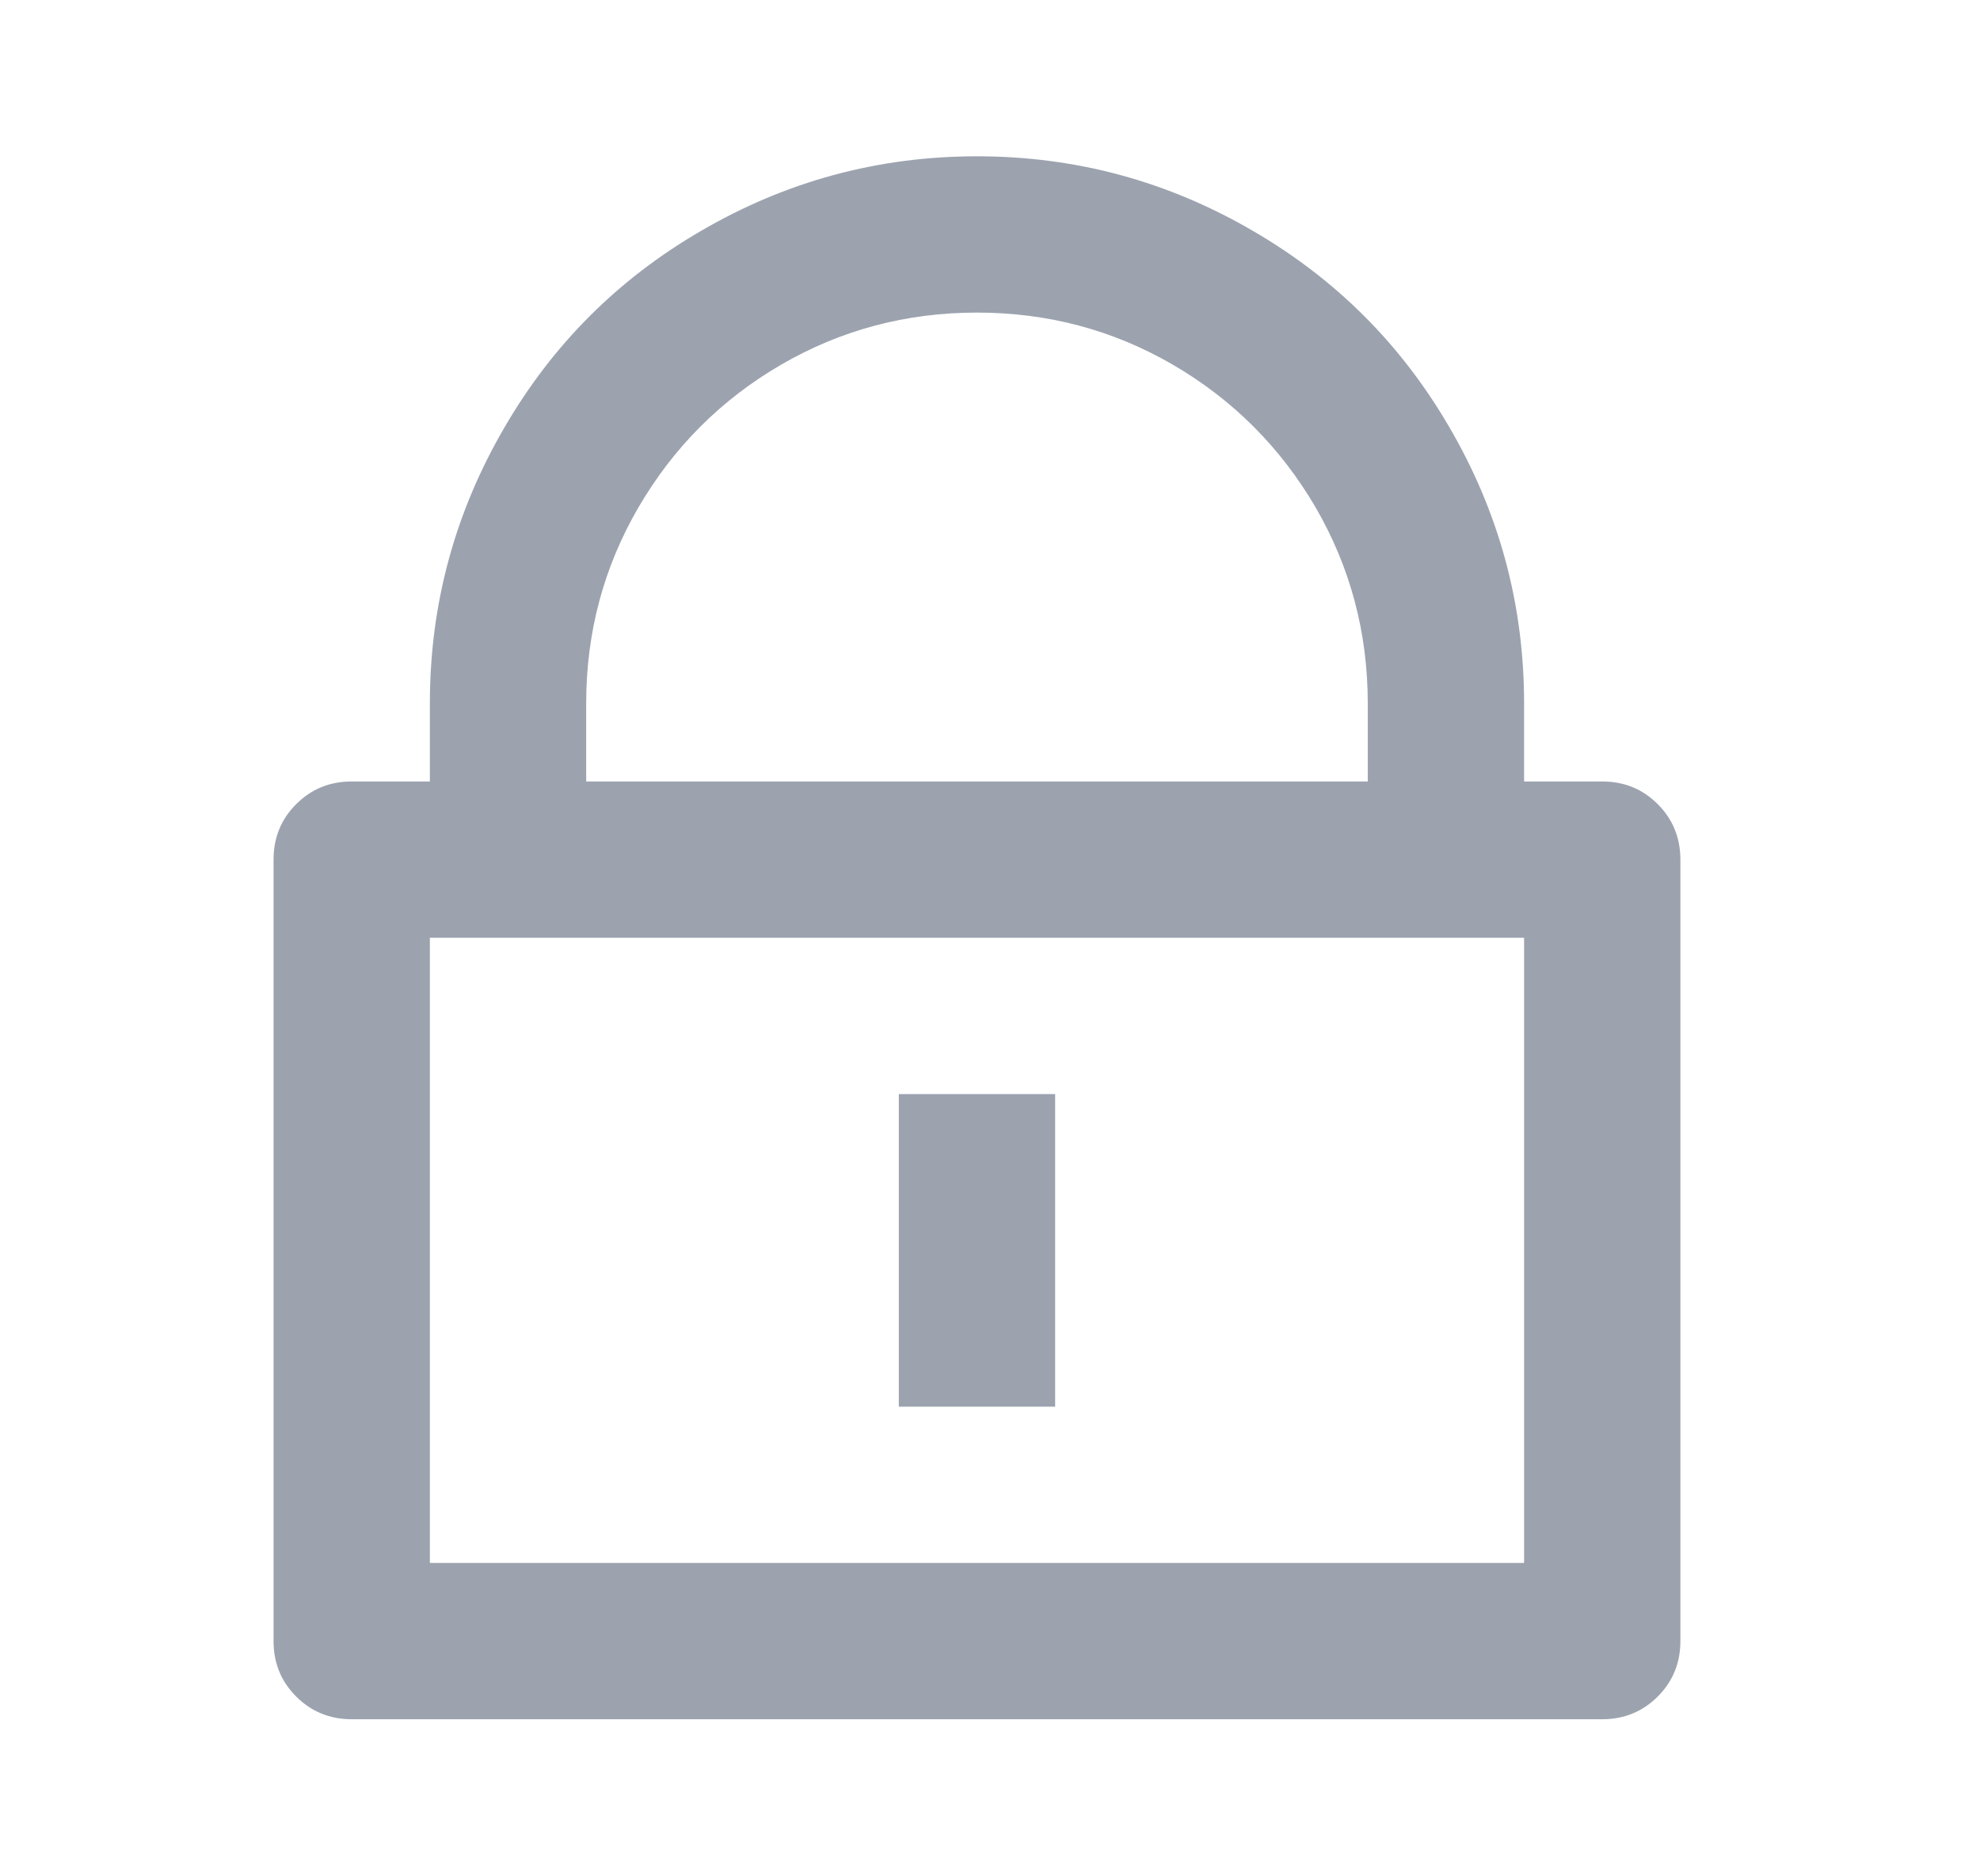
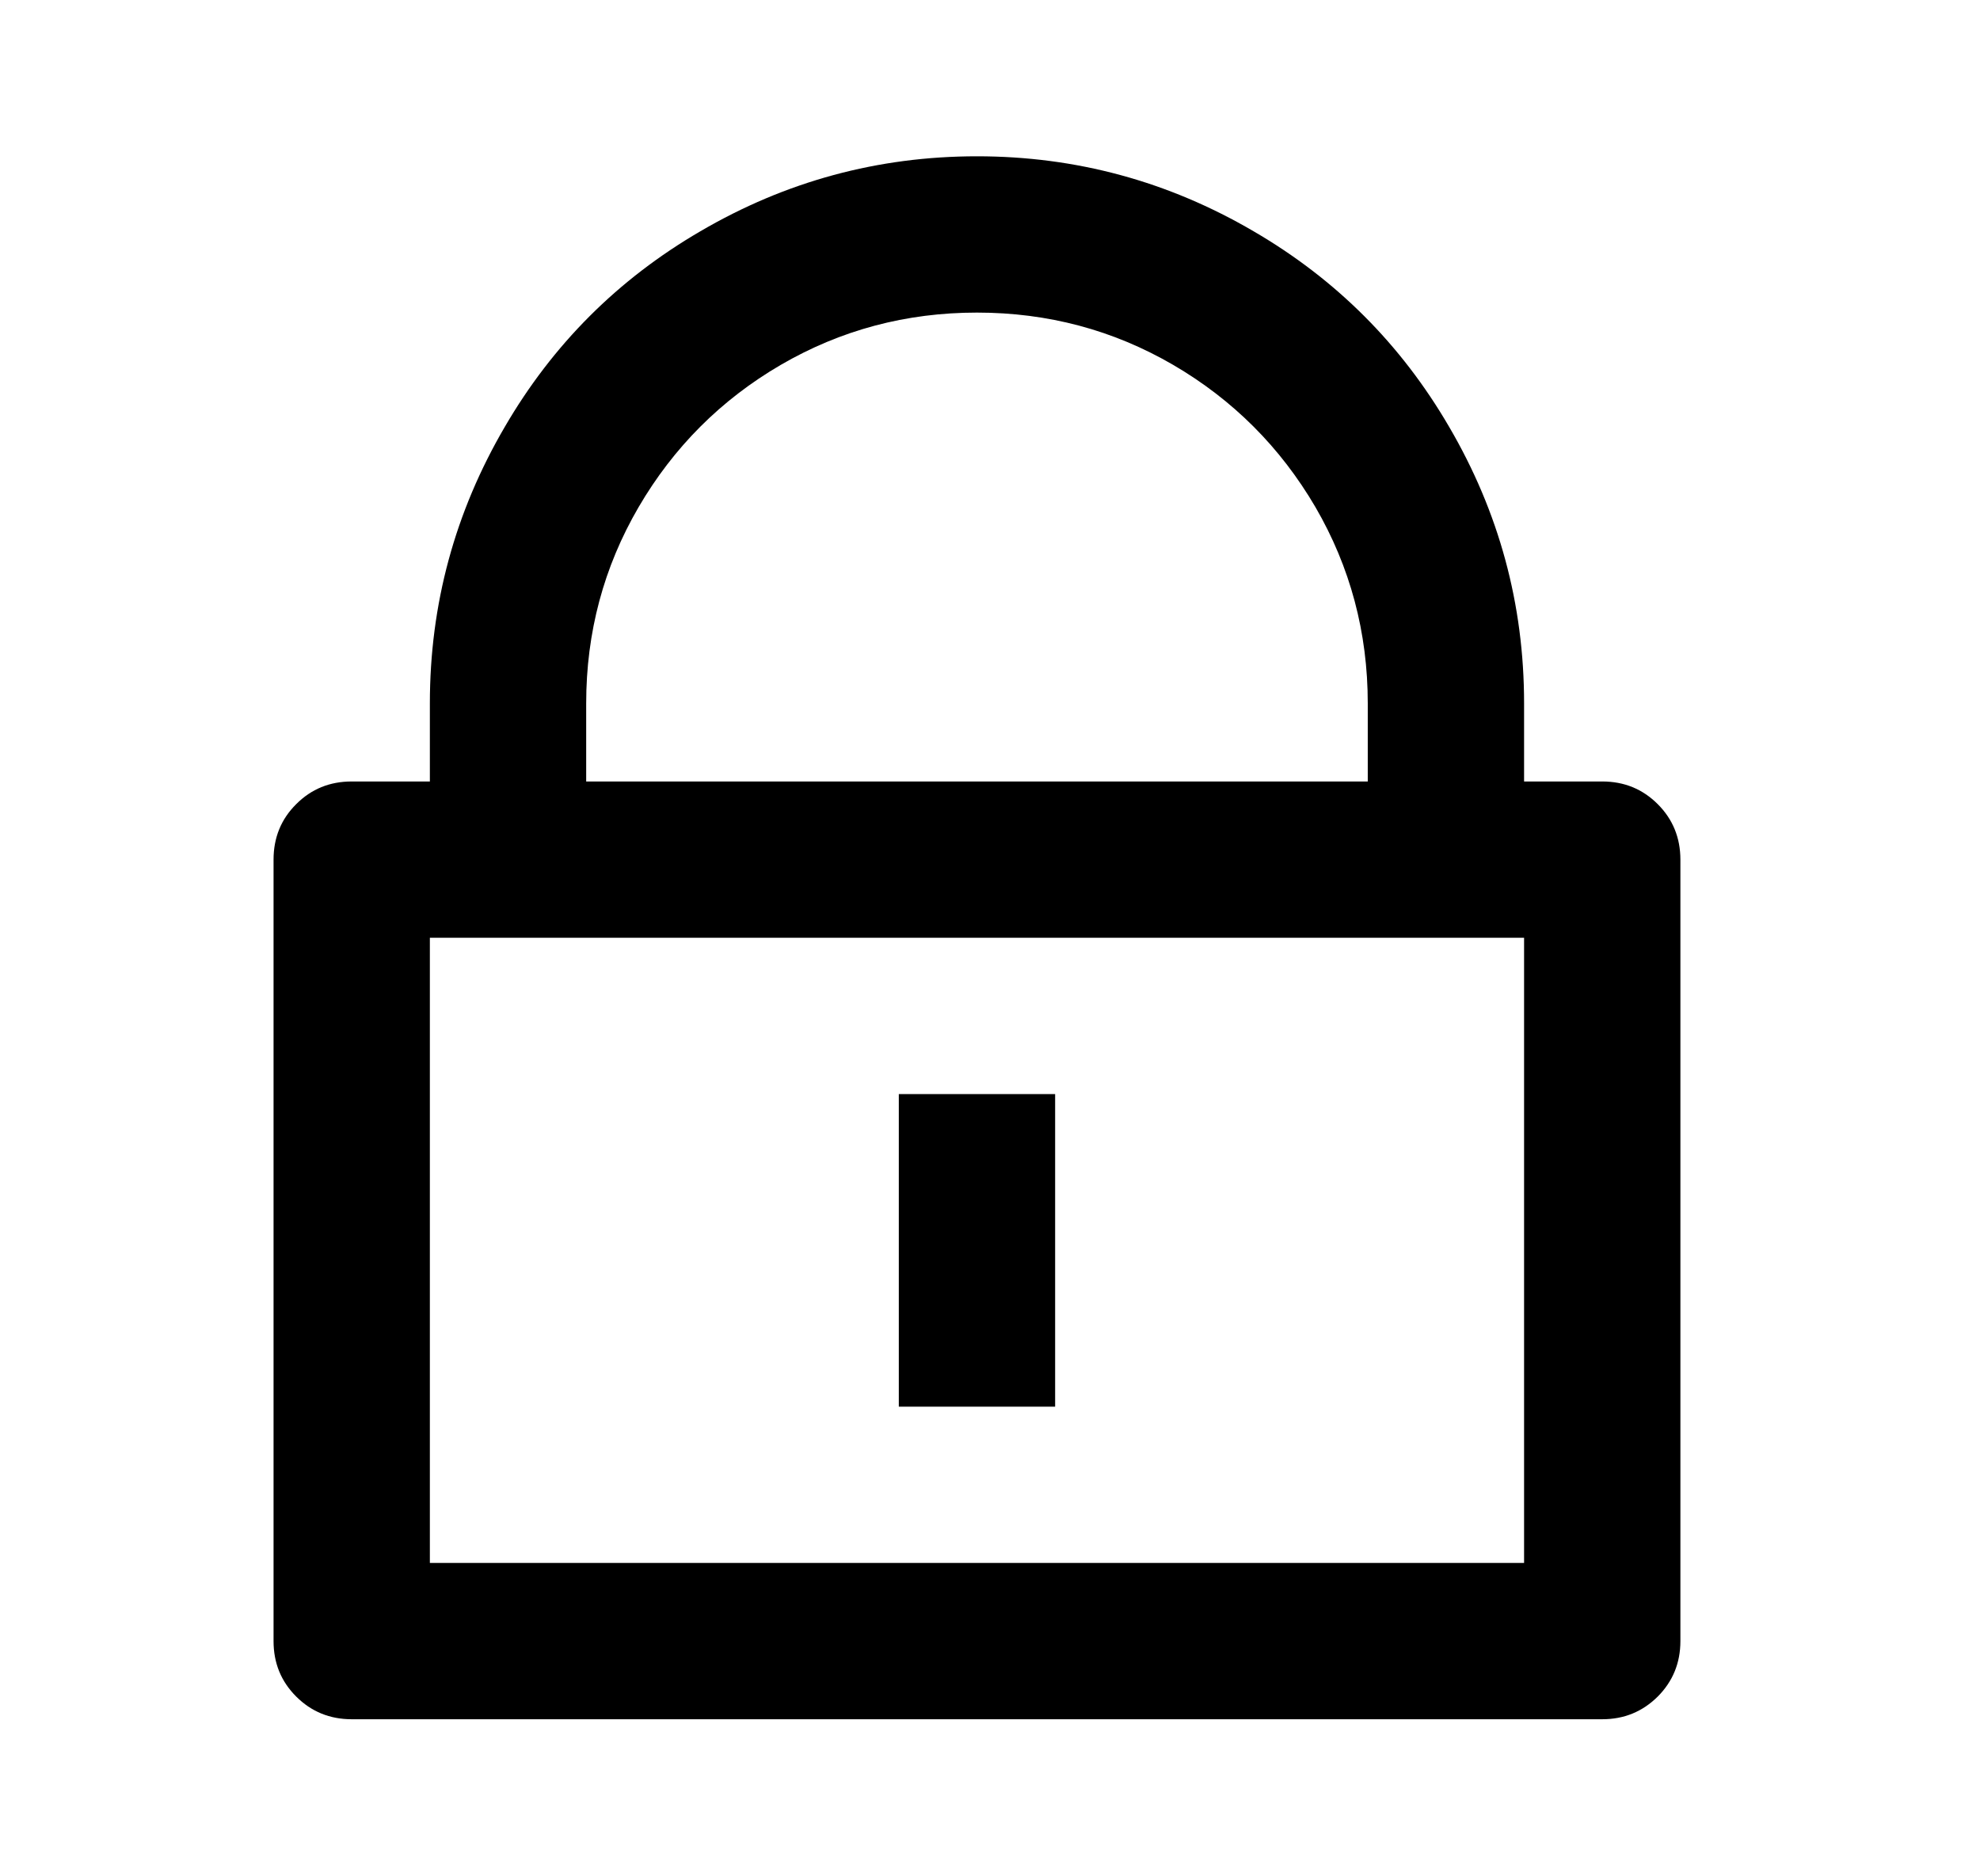
<svg xmlns="http://www.w3.org/2000/svg" width="19" height="18" viewBox="0 0 19 18" fill="none">
-   <path d="M14.625 7.5H15.375C15.585 7.5 15.762 7.572 15.908 7.718C16.052 7.862 16.125 8.04 16.125 8.25V15.75C16.125 15.96 16.052 16.137 15.908 16.282C15.762 16.427 15.585 16.5 15.375 16.5H3.375C3.165 16.5 2.987 16.427 2.842 16.282C2.697 16.137 2.625 15.96 2.625 15.75V8.25C2.625 8.04 2.697 7.862 2.842 7.718C2.987 7.572 3.165 7.5 3.375 7.5H4.125V6.75C4.125 5.8 4.365 4.915 4.845 4.095C5.305 3.305 5.93 2.68 6.72 2.22C7.54 1.74 8.425 1.5 9.375 1.5C10.325 1.5 11.21 1.74 12.03 2.22C12.82 2.68 13.445 3.305 13.905 4.095C14.385 4.915 14.625 5.8 14.625 6.75V7.5ZM4.125 9V15H14.625V9H4.125ZM8.625 10.5H10.125V13.5H8.625V10.5ZM13.125 7.5V6.75C13.125 6.07 12.957 5.442 12.623 4.867C12.287 4.293 11.832 3.837 11.258 3.502C10.682 3.167 10.055 3 9.375 3C8.695 3 8.068 3.167 7.492 3.502C6.918 3.837 6.463 4.293 6.128 4.867C5.793 5.442 5.625 6.07 5.625 6.75V7.5H13.125Z" fill="#9CA3AF" />
+   <path d="M14.625 7.5H15.375C15.585 7.5 15.762 7.572 15.908 7.718C16.052 7.862 16.125 8.04 16.125 8.25V15.75C16.125 15.96 16.052 16.137 15.908 16.282C15.762 16.427 15.585 16.5 15.375 16.5H3.375C3.165 16.5 2.987 16.427 2.842 16.282C2.697 16.137 2.625 15.96 2.625 15.75V8.25C2.625 8.04 2.697 7.862 2.842 7.718C2.987 7.572 3.165 7.5 3.375 7.5H4.125V6.75C4.125 5.8 4.365 4.915 4.845 4.095C5.305 3.305 5.93 2.68 6.72 2.22C7.54 1.74 8.425 1.5 9.375 1.5C10.325 1.5 11.21 1.74 12.03 2.22C12.82 2.68 13.445 3.305 13.905 4.095C14.385 4.915 14.625 5.8 14.625 6.75V7.5ZM4.125 9V15H14.625V9H4.125ZM8.625 10.5H10.125V13.5H8.625V10.5ZM13.125 7.5V6.75C13.125 6.07 12.957 5.442 12.623 4.867C12.287 4.293 11.832 3.837 11.258 3.502C10.682 3.167 10.055 3 9.375 3C8.695 3 8.068 3.167 7.492 3.502C6.918 3.837 6.463 4.293 6.128 4.867C5.793 5.442 5.625 6.07 5.625 6.75V7.5H13.125Z" fill="currentColor" />
</svg>
